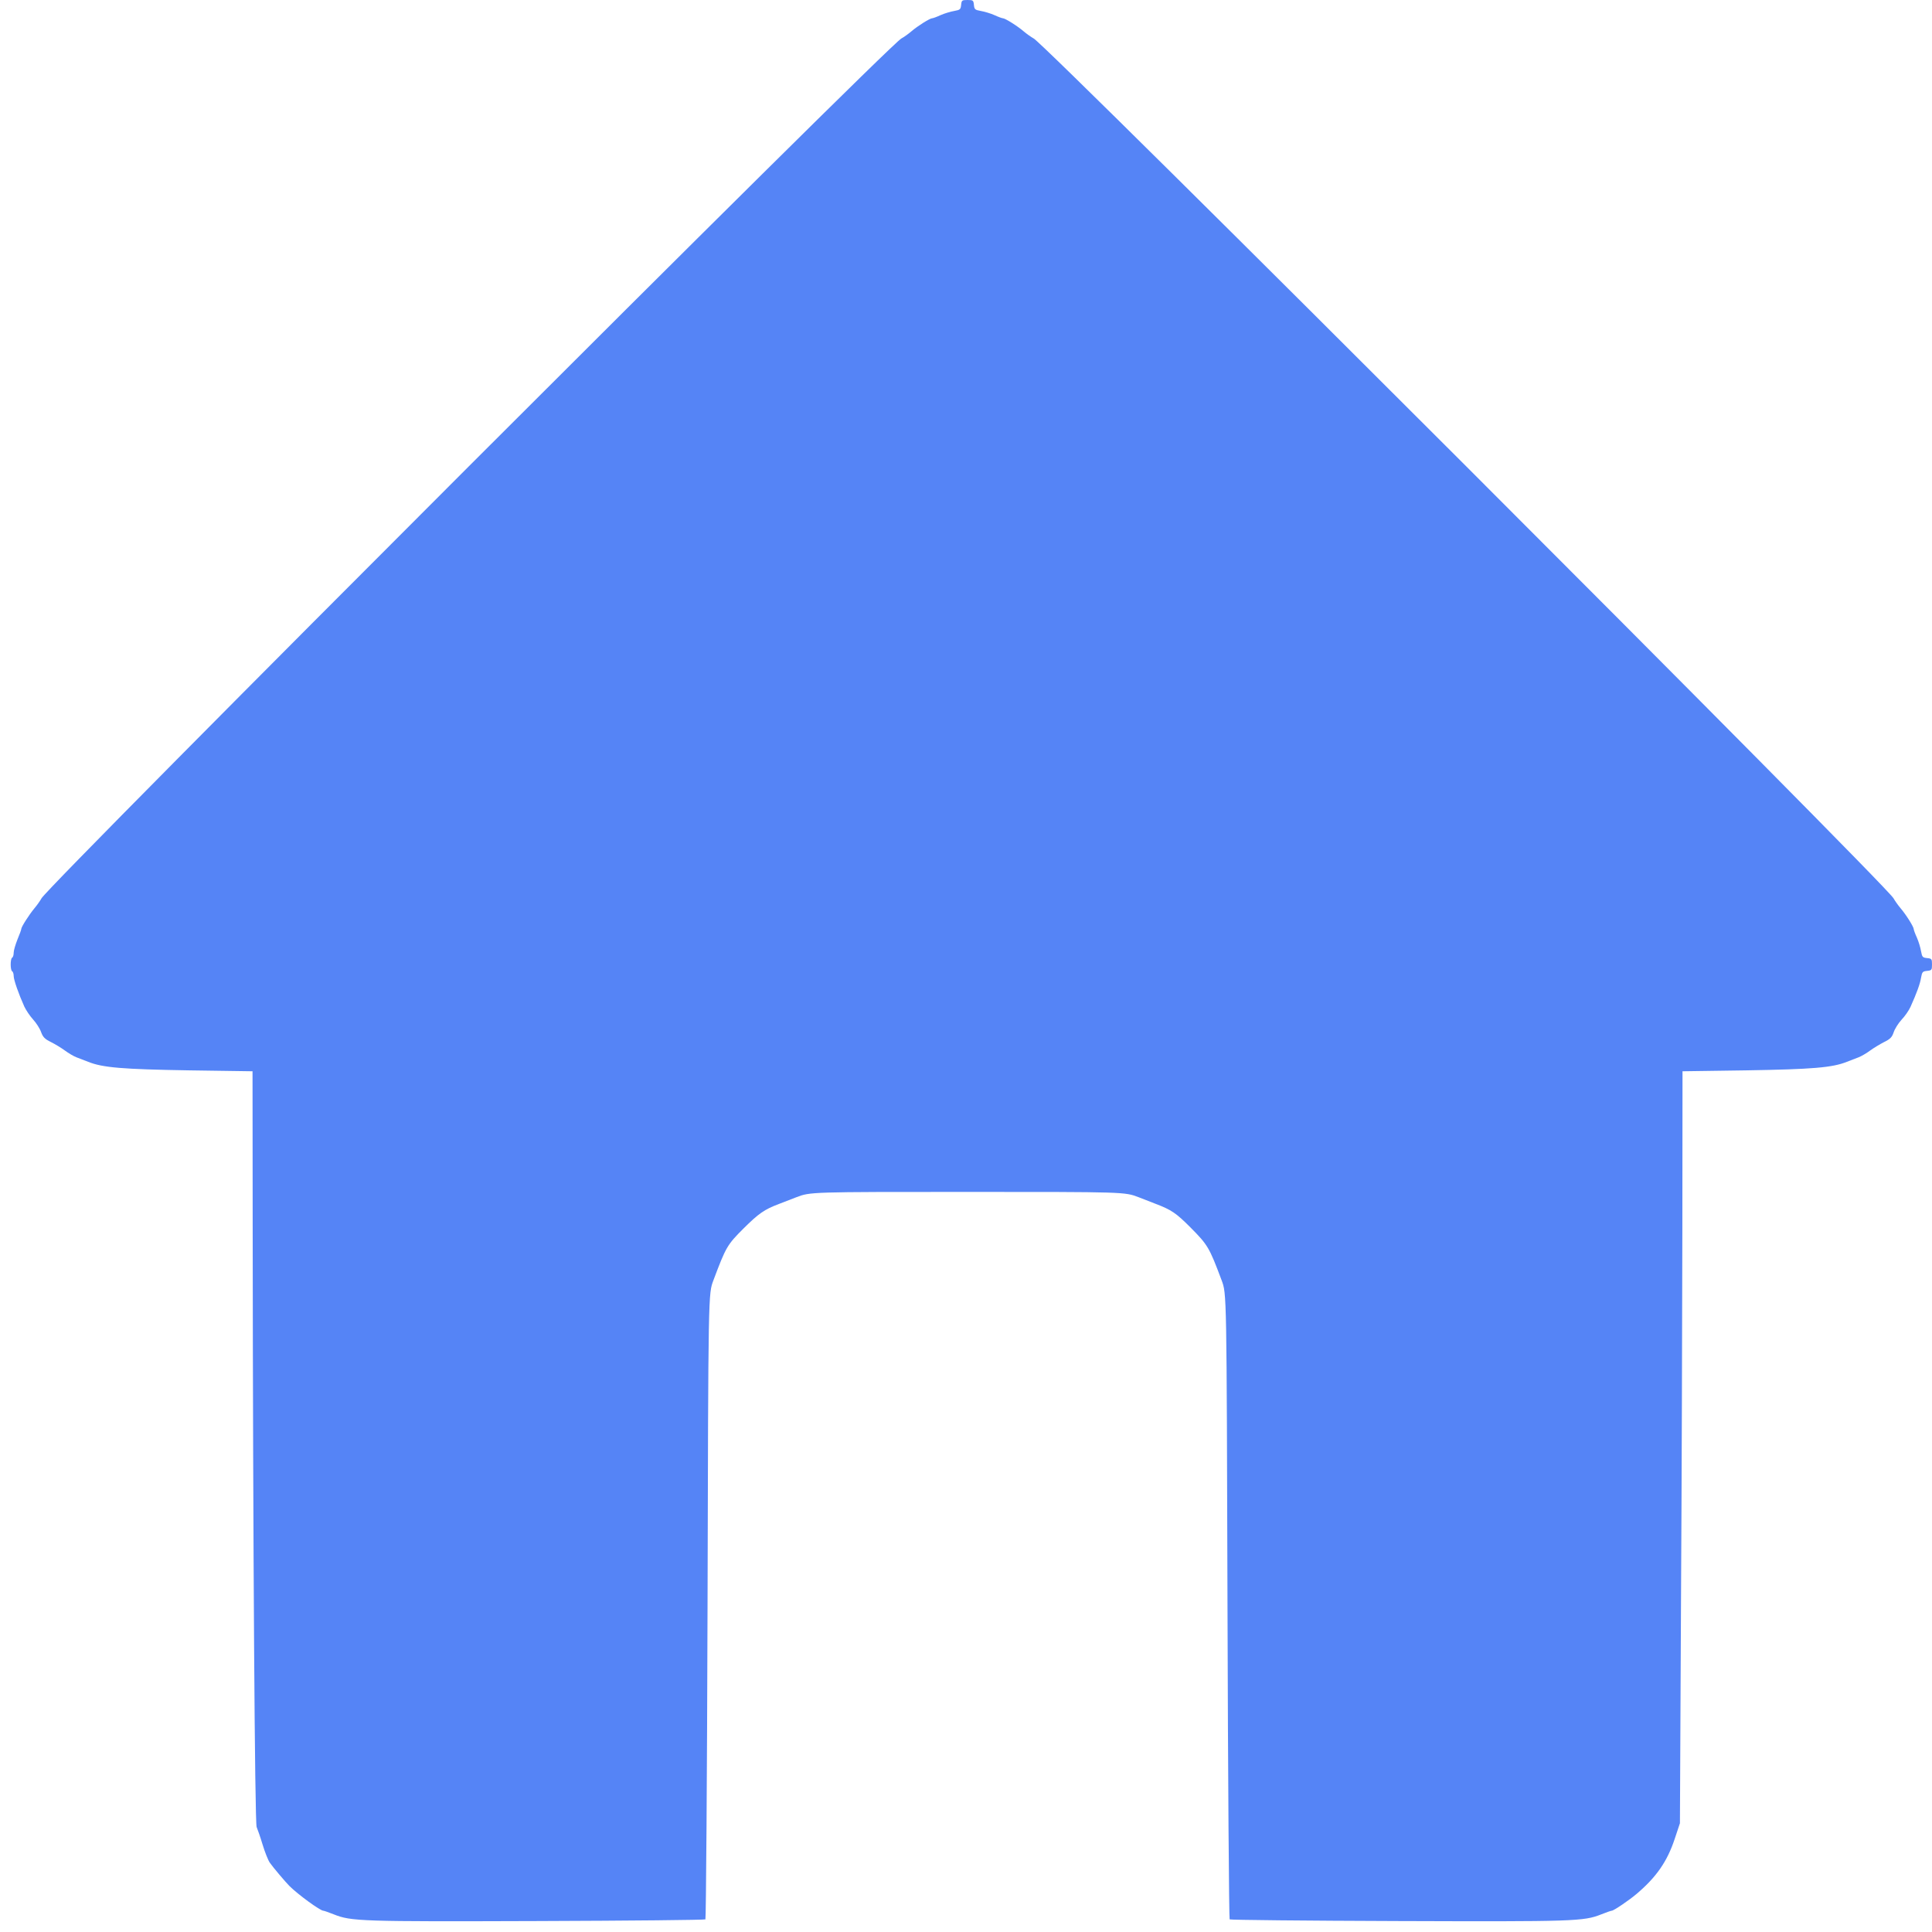
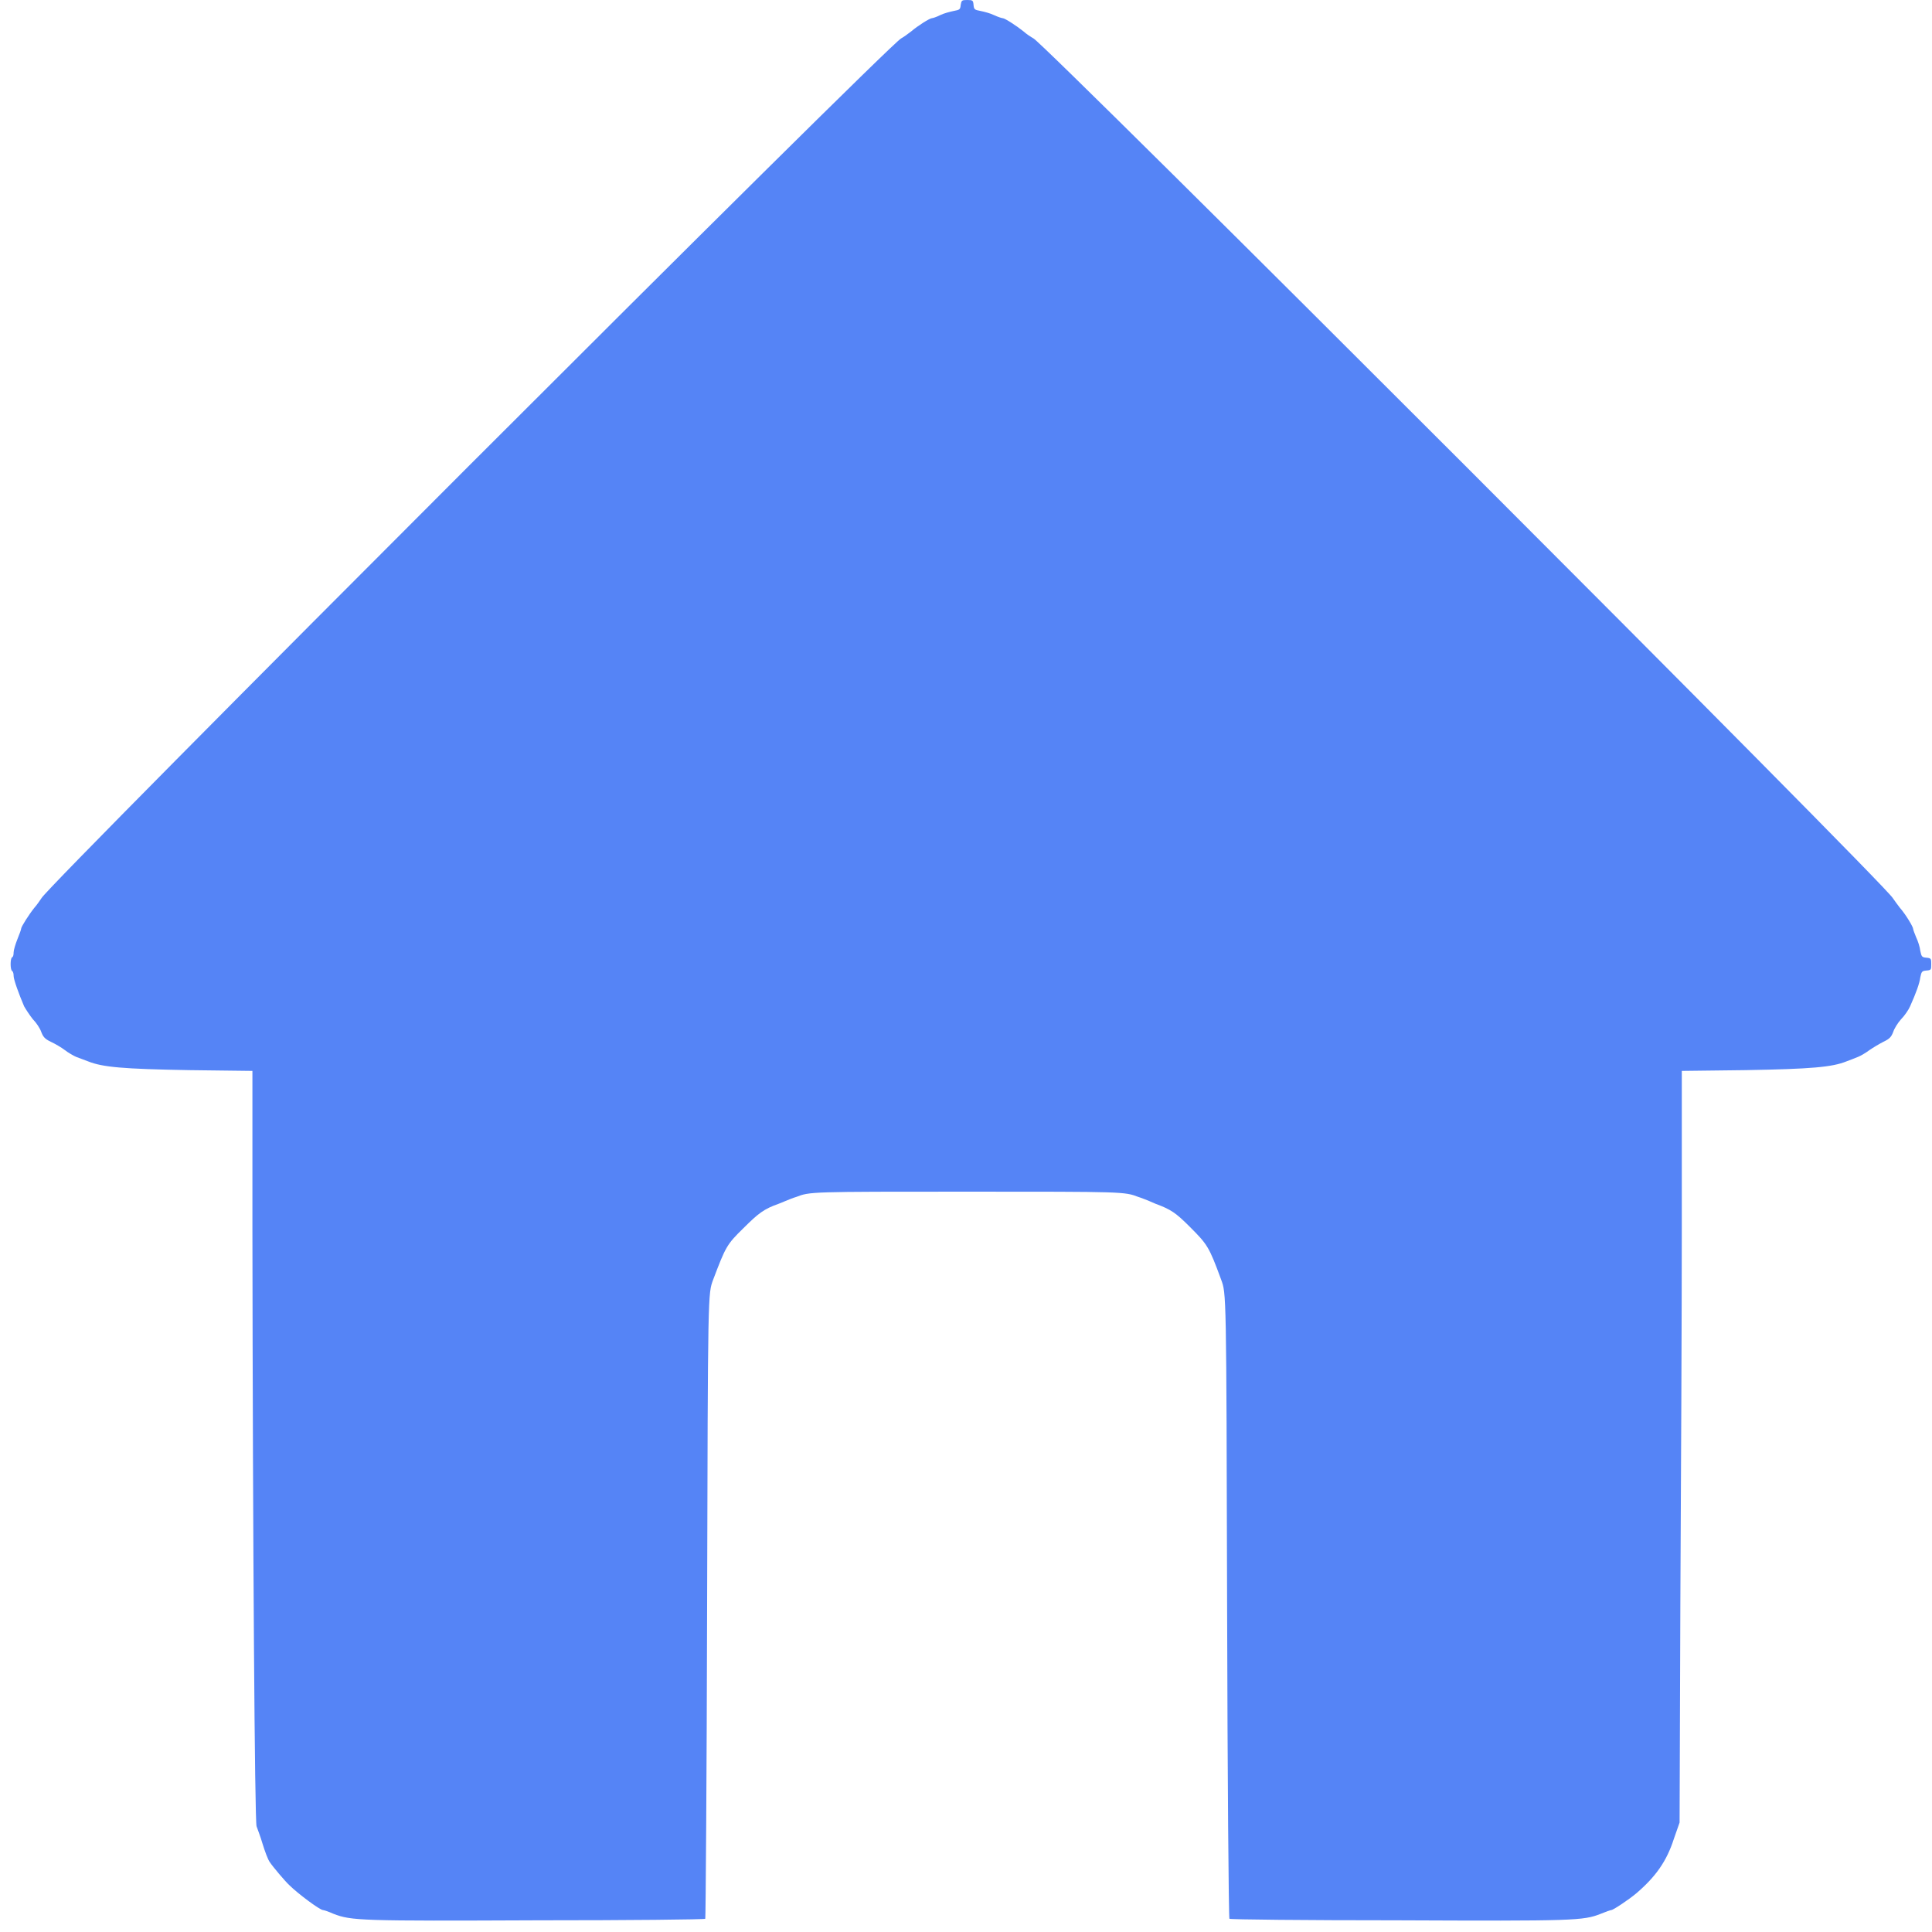
- <svg xmlns="http://www.w3.org/2000/svg" version="1.0" width="1270pt" height="1270pt" viewBox="0 0 1270 1270" preserveAspectRatio="xMidYMid meet">
-   <g transform="translate(0,1270) scale(0.1,-0.1)" fill="#5584F6" stroke="none">
-     <path d="M6318 12668 c-3 -30 -7 -33 -45 -40 -24 -4 -64 -16 -89 -27 -26 -12 -51 -21 -56 -21 -15 0 -95 -50 -137 -86 -20 -17 -49 -38 -66 -47 -84 -43 -5609 -5568 -5652 -5652 -9 -16 -30 -46 -47 -66 -34 -41 -86 -122 -86 -135 0 -5 -11 -36 -25 -69 -13 -33 -25 -72 -25 -87 0 -15 -4 -30 -10 -33 -13 -8 -13 -82 0 -90 6 -3 10 -18 10 -31 0 -25 33 -119 70 -201 11 -23 36 -61 57 -84 21 -23 45 -60 53 -83 12 -33 24 -46 65 -66 28 -14 69 -39 92 -56 23 -17 57 -37 75 -44 18 -7 53 -20 78 -30 94 -38 227 -49 663 -56 l417 -6 1 -1037 c2 -2075 14 -3905 26 -3931 6 -14 24 -65 39 -115 15 -49 36 -103 48 -120 20 -29 103 -127 128 -152 57 -57 203 -163 223 -163 5 0 36 -11 69 -24 115 -46 177 -48 1343 -44 600 2 1095 7 1100 11 4 5 11 930 14 2055 5 2087 5 2055 39 2147 82 218 90 232 197 339 100 99 136 125 234 162 52 20 103 40 114 44 91 35 90 35 1125 35 1035 0 1034 0 1125 -35 11 -4 62 -24 113 -44 102 -39 133 -60 226 -153 116 -117 125 -132 206 -348 34 -92 33 -62 39 -2147 3 -1125 10 -2050 14 -2055 5 -4 500 -9 1100 -11 1166 -4 1228 -2 1343 44 33 13 64 24 69 24 13 0 116 70 165 112 128 109 199 211 248 358 l35 105 7 1445 c5 795 8 1907 9 2471 l1 1027 418 6 c435 7 568 18 662 56 25 10 60 23 78 30 18 7 52 27 75 44 23 17 65 42 92 56 41 20 52 32 63 64 7 22 30 59 52 83 22 23 49 62 59 85 40 89 63 151 69 191 7 38 10 42 40 45 30 3 32 6 32 42 0 36 -2 39 -32 42 -30 3 -33 7 -40 45 -4 24 -16 64 -27 89 -12 26 -21 51 -21 56 0 15 -50 95 -86 137 -17 20 -38 50 -47 66 -43 84 -5568 5609 -5652 5652 -16 9 -46 30 -66 47 -42 36 -122 86 -137 86 -5 0 -30 9 -56 21 -25 11 -65 23 -89 27 -38 7 -42 10 -45 40 -3 30 -6 32 -42 32 -36 0 -39 -2 -42 -32z" />
+ <svg xmlns="http://www.w3.org/2000/svg" width="20pt" height="20pt" viewBox="0 0 20 20" version="1.1">
+   <g id="surface1">
+     <path style=" stroke:none;fill-rule:nonzero;fill:rgb(33.333%,51.765%,96.471%);fill-opacity:1;" d="M 9.945 0.051 C 9.941 0.098 9.934 0.102 9.875 0.113 C 9.836 0.121 9.773 0.137 9.734 0.156 C 9.695 0.176 9.656 0.188 9.648 0.188 C 9.625 0.188 9.496 0.27 9.434 0.324 C 9.398 0.352 9.355 0.383 9.328 0.398 C 9.195 0.465 0.496 9.164 0.43 9.297 C 0.414 9.32 0.383 9.367 0.355 9.398 C 0.301 9.465 0.219 9.594 0.219 9.613 C 0.219 9.621 0.203 9.668 0.18 9.723 C 0.16 9.773 0.141 9.836 0.141 9.859 C 0.141 9.883 0.137 9.906 0.125 9.91 C 0.105 9.922 0.105 10.039 0.125 10.051 C 0.137 10.059 0.141 10.082 0.141 10.102 C 0.141 10.141 0.195 10.289 0.25 10.418 C 0.27 10.453 0.309 10.512 0.34 10.551 C 0.375 10.586 0.414 10.645 0.426 10.68 C 0.445 10.73 0.461 10.754 0.527 10.785 C 0.57 10.805 0.637 10.844 0.672 10.871 C 0.707 10.898 0.762 10.93 0.789 10.941 C 0.82 10.953 0.875 10.973 0.914 10.988 C 1.062 11.047 1.27 11.066 1.957 11.078 L 2.613 11.086 L 2.613 12.719 C 2.617 15.984 2.637 18.867 2.656 18.906 C 2.664 18.93 2.695 19.008 2.719 19.09 C 2.742 19.164 2.773 19.25 2.793 19.277 C 2.824 19.324 2.953 19.477 2.996 19.516 C 3.086 19.605 3.312 19.773 3.344 19.773 C 3.352 19.773 3.402 19.789 3.453 19.812 C 3.637 19.883 3.734 19.887 5.566 19.879 C 6.512 19.879 7.293 19.871 7.301 19.863 C 7.305 19.855 7.316 18.398 7.32 16.629 C 7.328 13.344 7.328 13.395 7.383 13.246 C 7.512 12.906 7.523 12.883 7.695 12.715 C 7.852 12.559 7.906 12.516 8.062 12.461 C 8.145 12.426 8.223 12.395 8.242 12.391 C 8.383 12.336 8.383 12.336 10.012 12.336 C 11.641 12.336 11.641 12.336 11.785 12.391 C 11.801 12.395 11.883 12.426 11.961 12.461 C 12.121 12.52 12.172 12.555 12.316 12.699 C 12.5 12.883 12.516 12.906 12.641 13.246 C 12.695 13.395 12.695 13.344 12.703 16.629 C 12.707 18.398 12.719 19.855 12.727 19.863 C 12.734 19.871 13.512 19.879 14.457 19.879 C 16.293 19.887 16.391 19.883 16.57 19.812 C 16.625 19.789 16.672 19.773 16.68 19.773 C 16.699 19.773 16.863 19.664 16.941 19.598 C 17.141 19.426 17.254 19.266 17.328 19.035 L 17.387 18.867 L 17.395 16.594 C 17.402 15.34 17.41 13.59 17.41 12.703 L 17.41 11.086 L 18.07 11.078 C 18.754 11.066 18.965 11.047 19.113 10.988 C 19.152 10.973 19.207 10.953 19.234 10.941 C 19.262 10.93 19.316 10.898 19.352 10.871 C 19.391 10.844 19.457 10.805 19.496 10.785 C 19.562 10.754 19.578 10.734 19.598 10.684 C 19.609 10.648 19.645 10.59 19.68 10.551 C 19.715 10.516 19.758 10.453 19.773 10.418 C 19.836 10.277 19.871 10.18 19.879 10.117 C 19.891 10.059 19.895 10.051 19.941 10.047 C 19.992 10.043 19.992 10.039 19.992 9.98 C 19.992 9.926 19.992 9.918 19.941 9.914 C 19.895 9.91 19.891 9.902 19.879 9.844 C 19.875 9.805 19.855 9.742 19.836 9.703 C 19.82 9.664 19.805 9.625 19.805 9.617 C 19.805 9.594 19.727 9.465 19.668 9.398 C 19.645 9.367 19.609 9.32 19.594 9.297 C 19.527 9.164 10.828 0.465 10.699 0.398 C 10.672 0.383 10.625 0.352 10.594 0.324 C 10.527 0.27 10.402 0.188 10.379 0.188 C 10.371 0.188 10.332 0.176 10.289 0.156 C 10.25 0.137 10.188 0.121 10.148 0.113 C 10.09 0.102 10.082 0.098 10.078 0.051 C 10.074 0.004 10.07 0 10.012 0 C 9.957 0 9.953 0.004 9.945 0.051 Z M 9.945 0.051 " />
  </g>
</svg>
